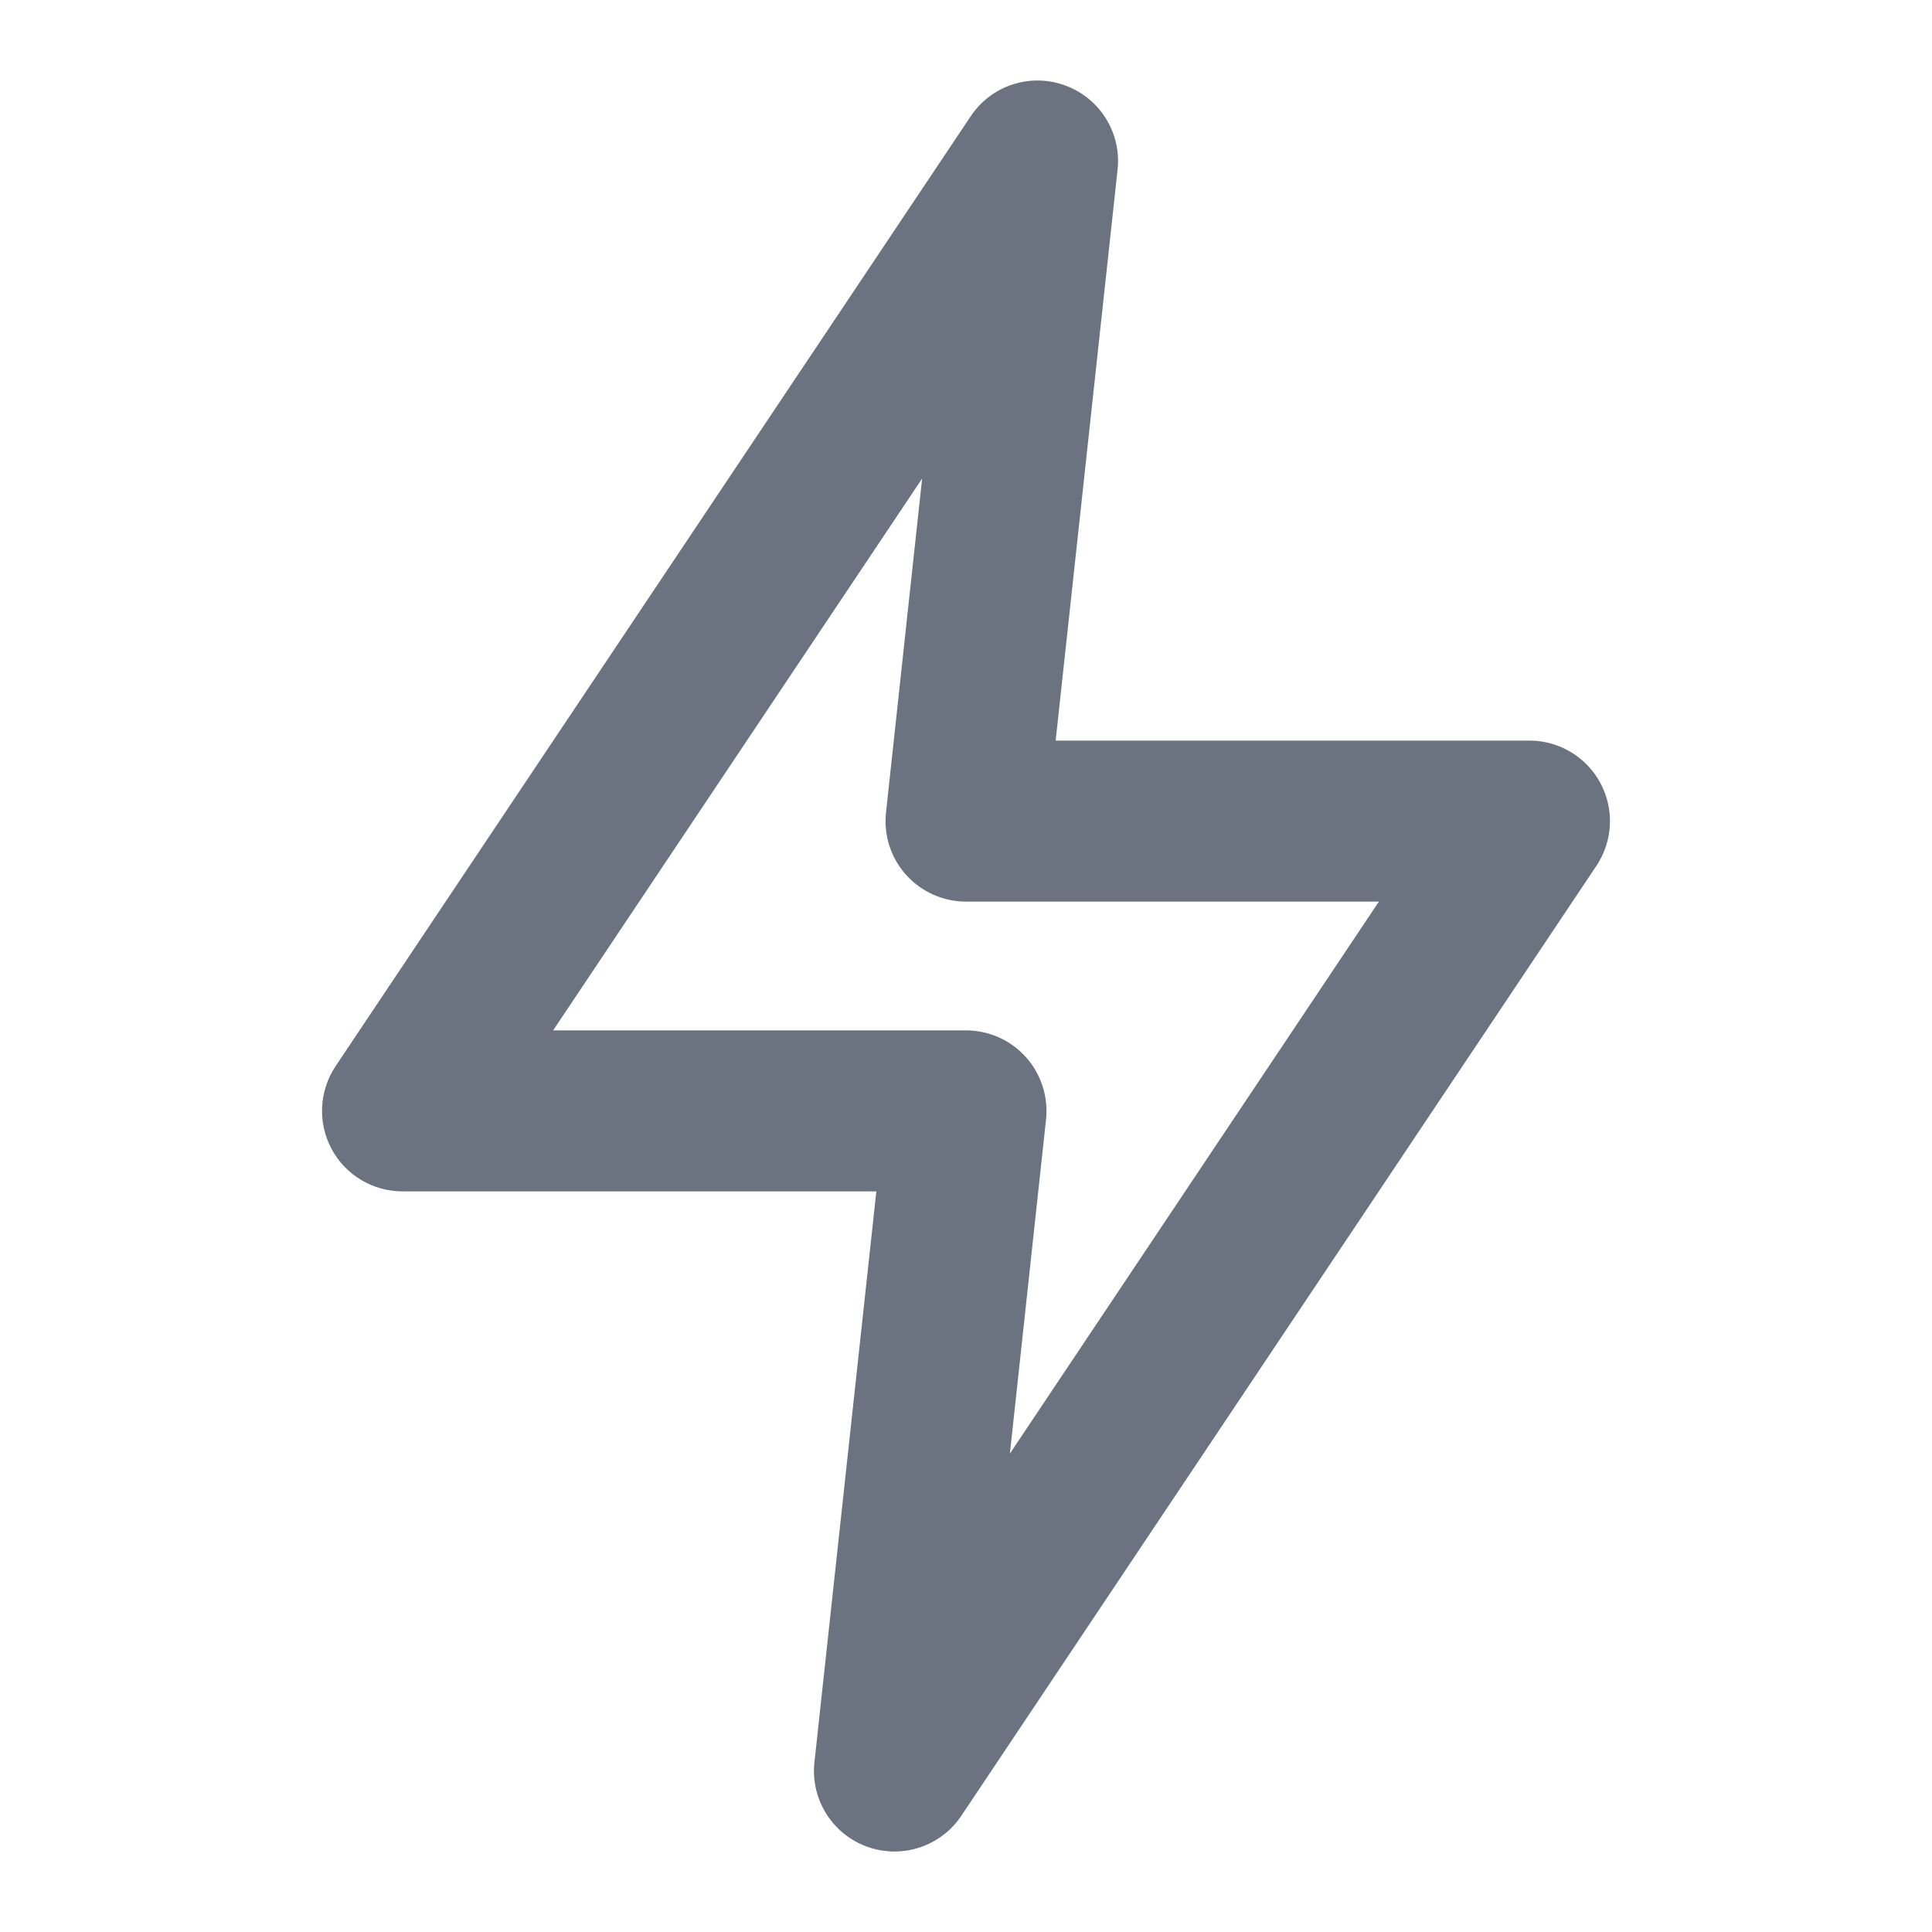
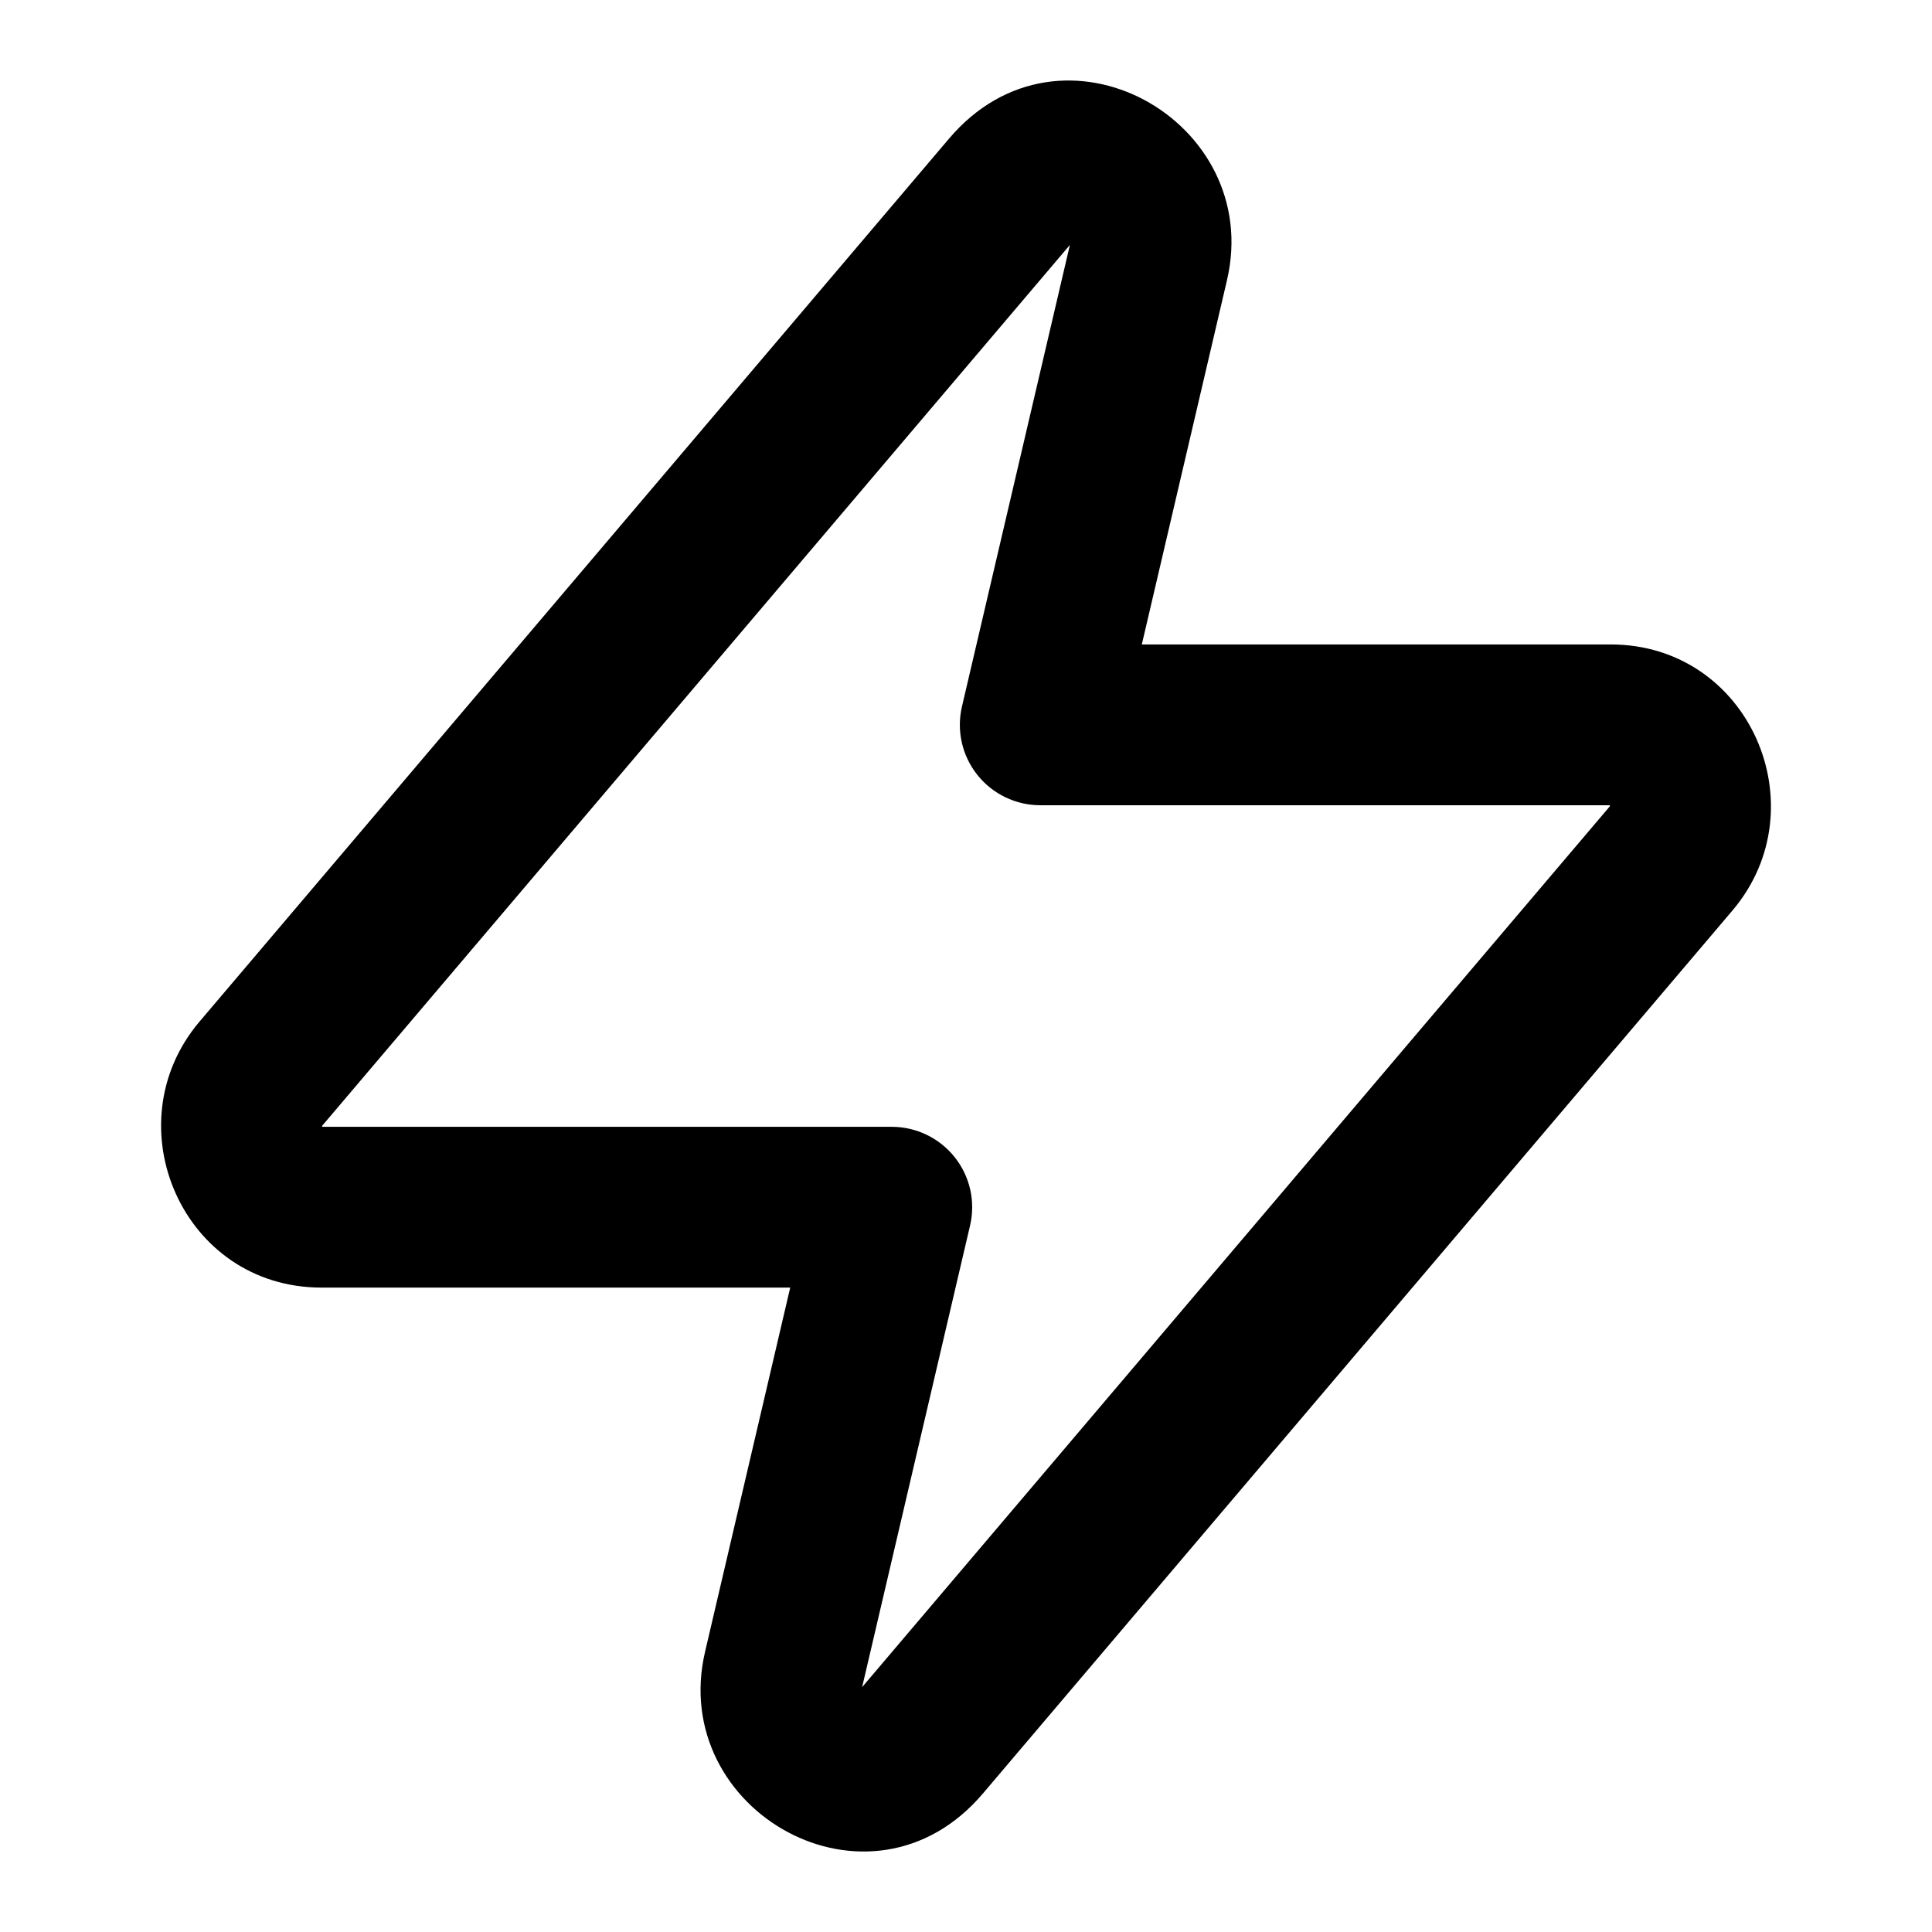
<svg xmlns="http://www.w3.org/2000/svg" fill="none" height="64" viewBox="0 0 64 64" width="64">
-   <path clip-rule="evenodd" d="m18.323 34.133h13.677c.757 0 1.48.323 1.984.885s.747 1.315.667 2.067l-1.197 11.067 12.224-18.285h-13.677c-.757 0-1.48-.323-1.984-.885-.507-.563-.749-1.315-.667-2.067l1.197-11.064zm11.307 27.2c-.304 0-.611-.051-.912-.16-1.152-.421-1.872-1.573-1.739-2.792l2.051-18.915h-15.696c-.984 0-1.888-.541-2.352-1.408-.464-.869-.411-1.923.136-2.741l21.037-31.464c.68-1.024 1.971-1.445 3.125-1.024 1.155.419 1.875 1.573 1.741 2.792l-2.051 18.912h15.696c.984 0 1.888.544 2.352 1.411.464.869.411 1.92-.136 2.739l-21.037 31.467c-.504.757-1.347 1.184-2.216 1.184z" fill="#6b7280" fill-rule="evenodd" />
+   <path clip-rule="evenodd" d="m40.642 9.296c-0.0.002-.001.003-.001.005l-2.817 12.047h15.529c4.603 0 6.923 5.389 4.049 8.799l-.006.007-24.822 29.242c-.001.001-.002.003-.004.004-3.728 4.416-10.461.594-9.211-4.695 0-.002.001-.003.001-.005l2.817-12.047h-15.529c-4.603 0-6.923-5.39-4.049-8.799l.006-.007 24.822-29.242c.001-.001.002-.003.004-.004 3.728-4.416 10.461-.595 9.211 4.695zm-5.2-1.183-3.576 15.293c-.185.791.002 1.624.508 2.261.506.637 1.275 1.008 2.089 1.008h18.863c.004.009.006.017.007.023 0.0.001 0.0.003.001.004-.002.003-.005.008-.011.014.001-.001-.001.001 0 0l-24.764 29.173 3.576-15.293c.185-.791-.002-1.624-.508-2.261-.506-.637-1.275-1.008-2.089-1.008h-18.863c-.004-.009-.006-.017-.007-.023-0-.001-0-.003-.001-.004.002-.003.005-.008.011-.014-.001.001 0-.001 0 0z" fill="#000" fill-rule="evenodd" />
</svg>
